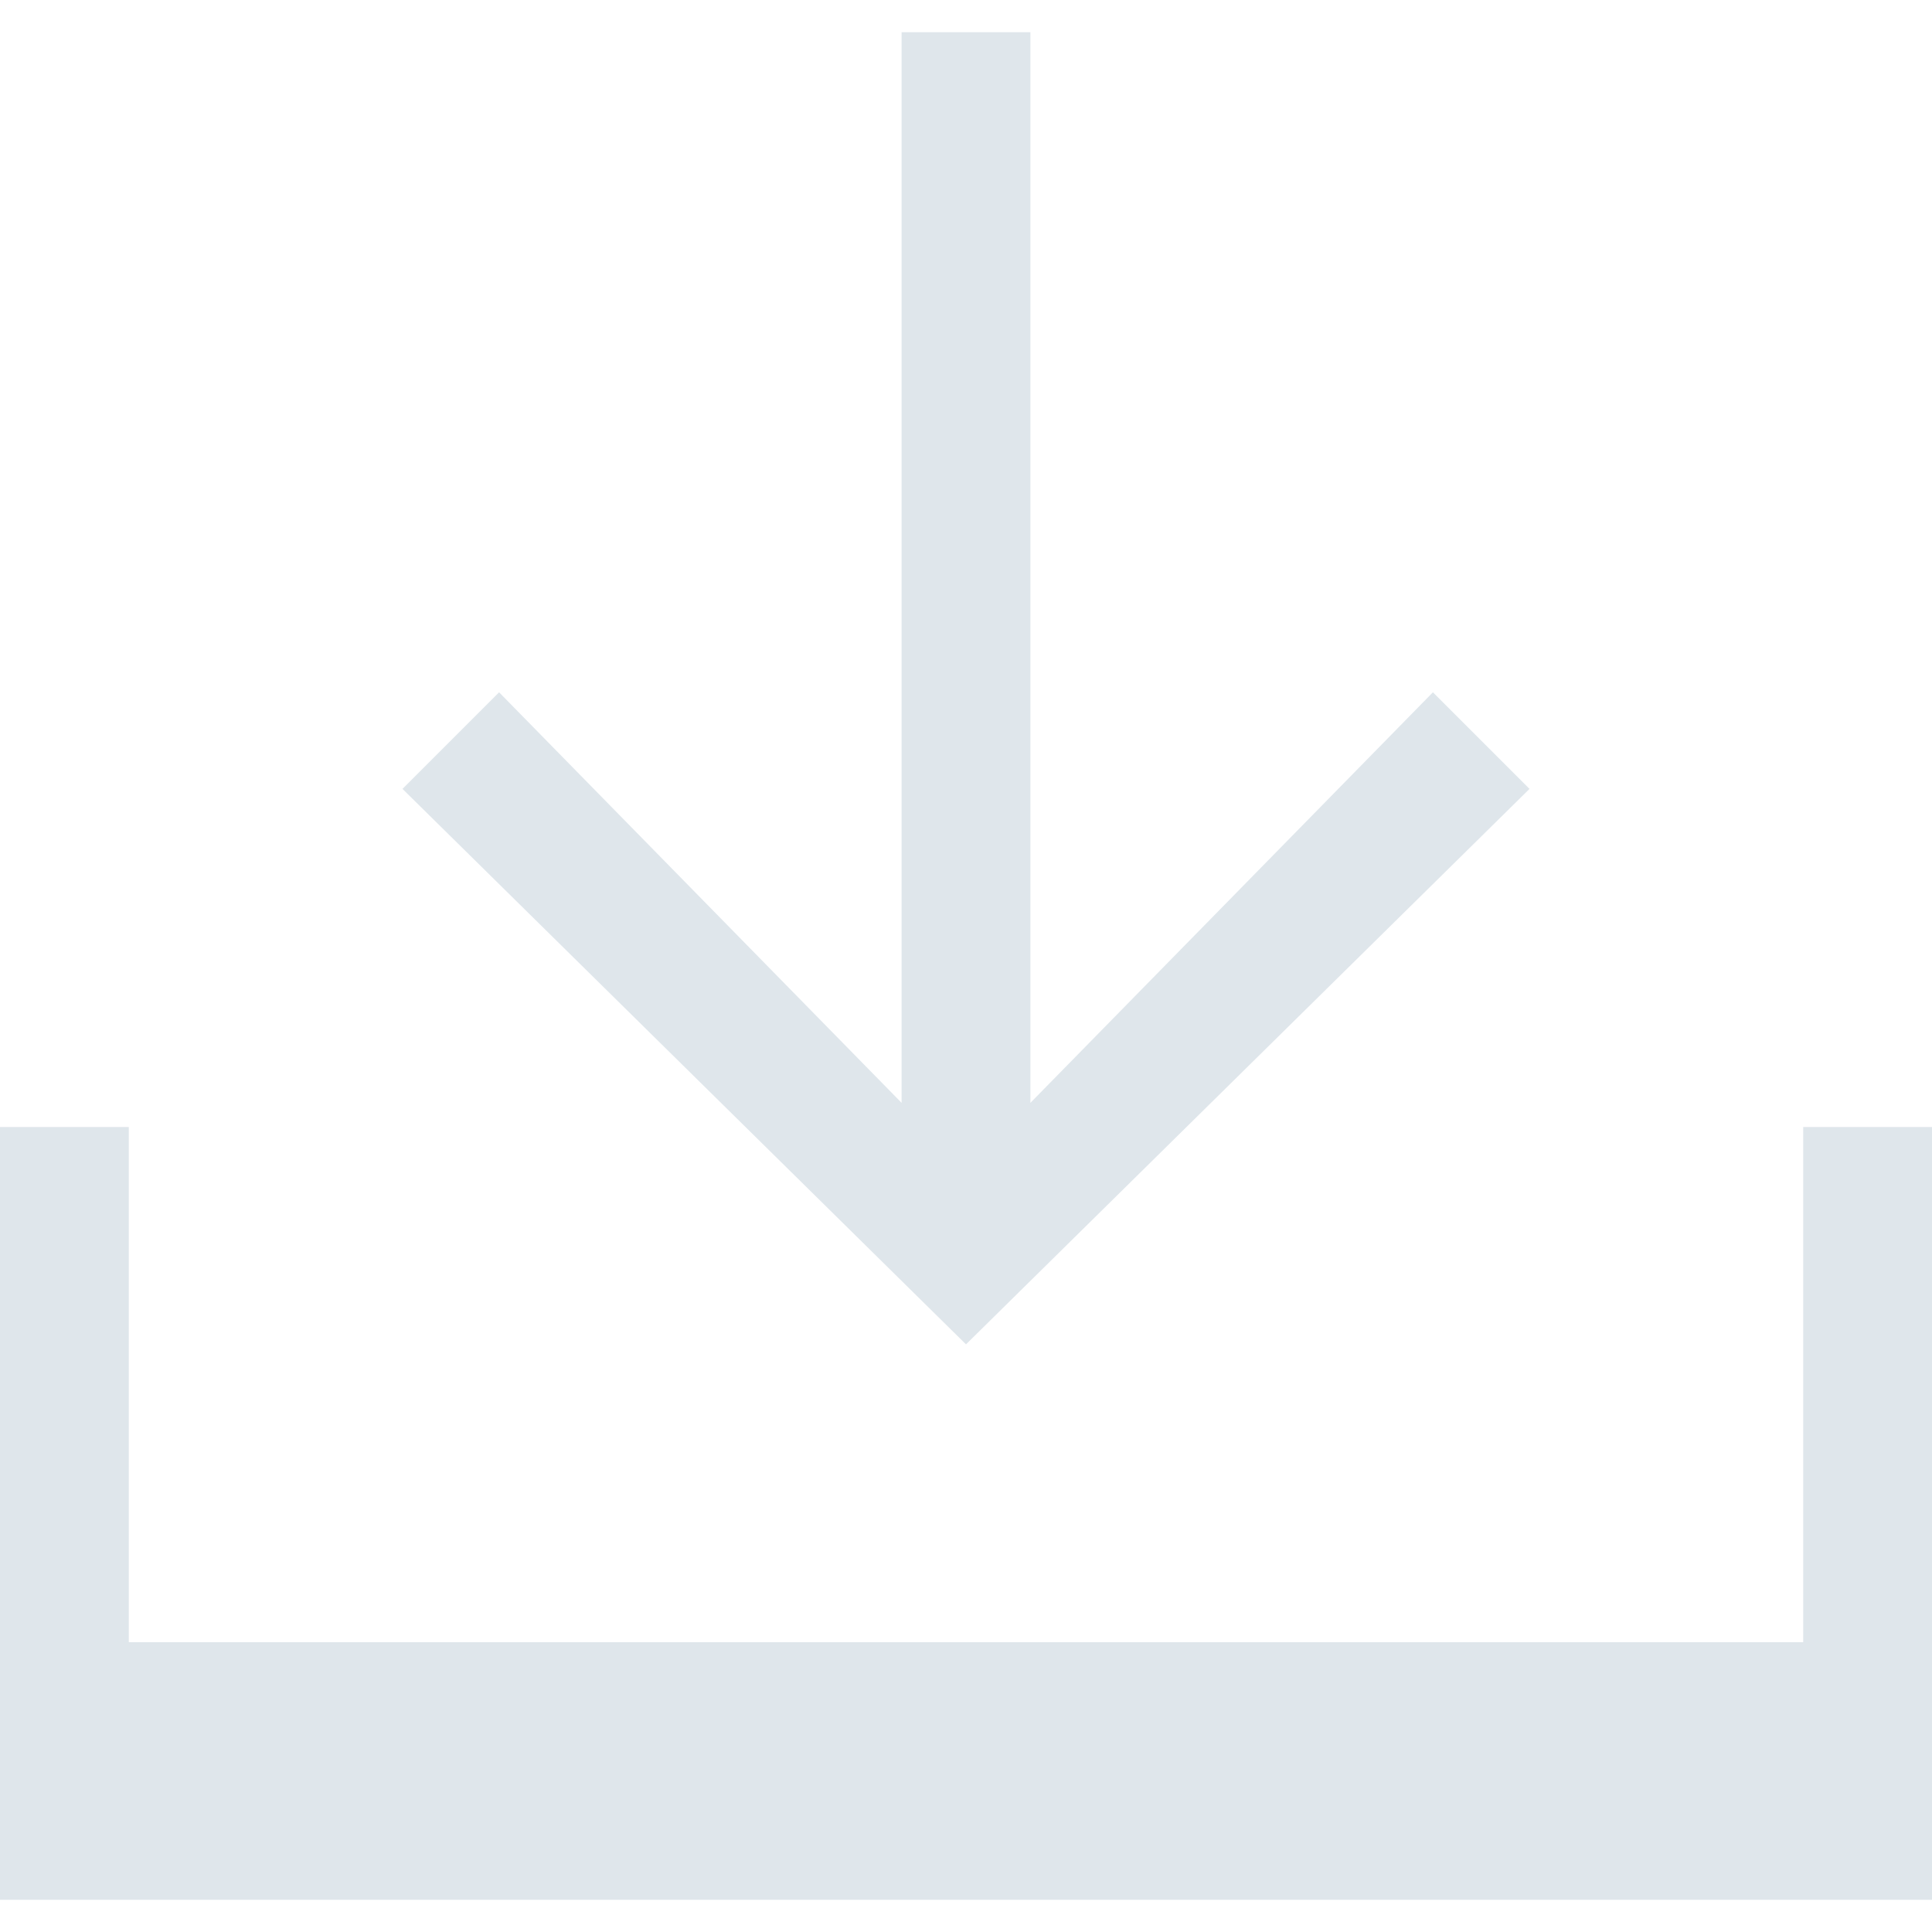
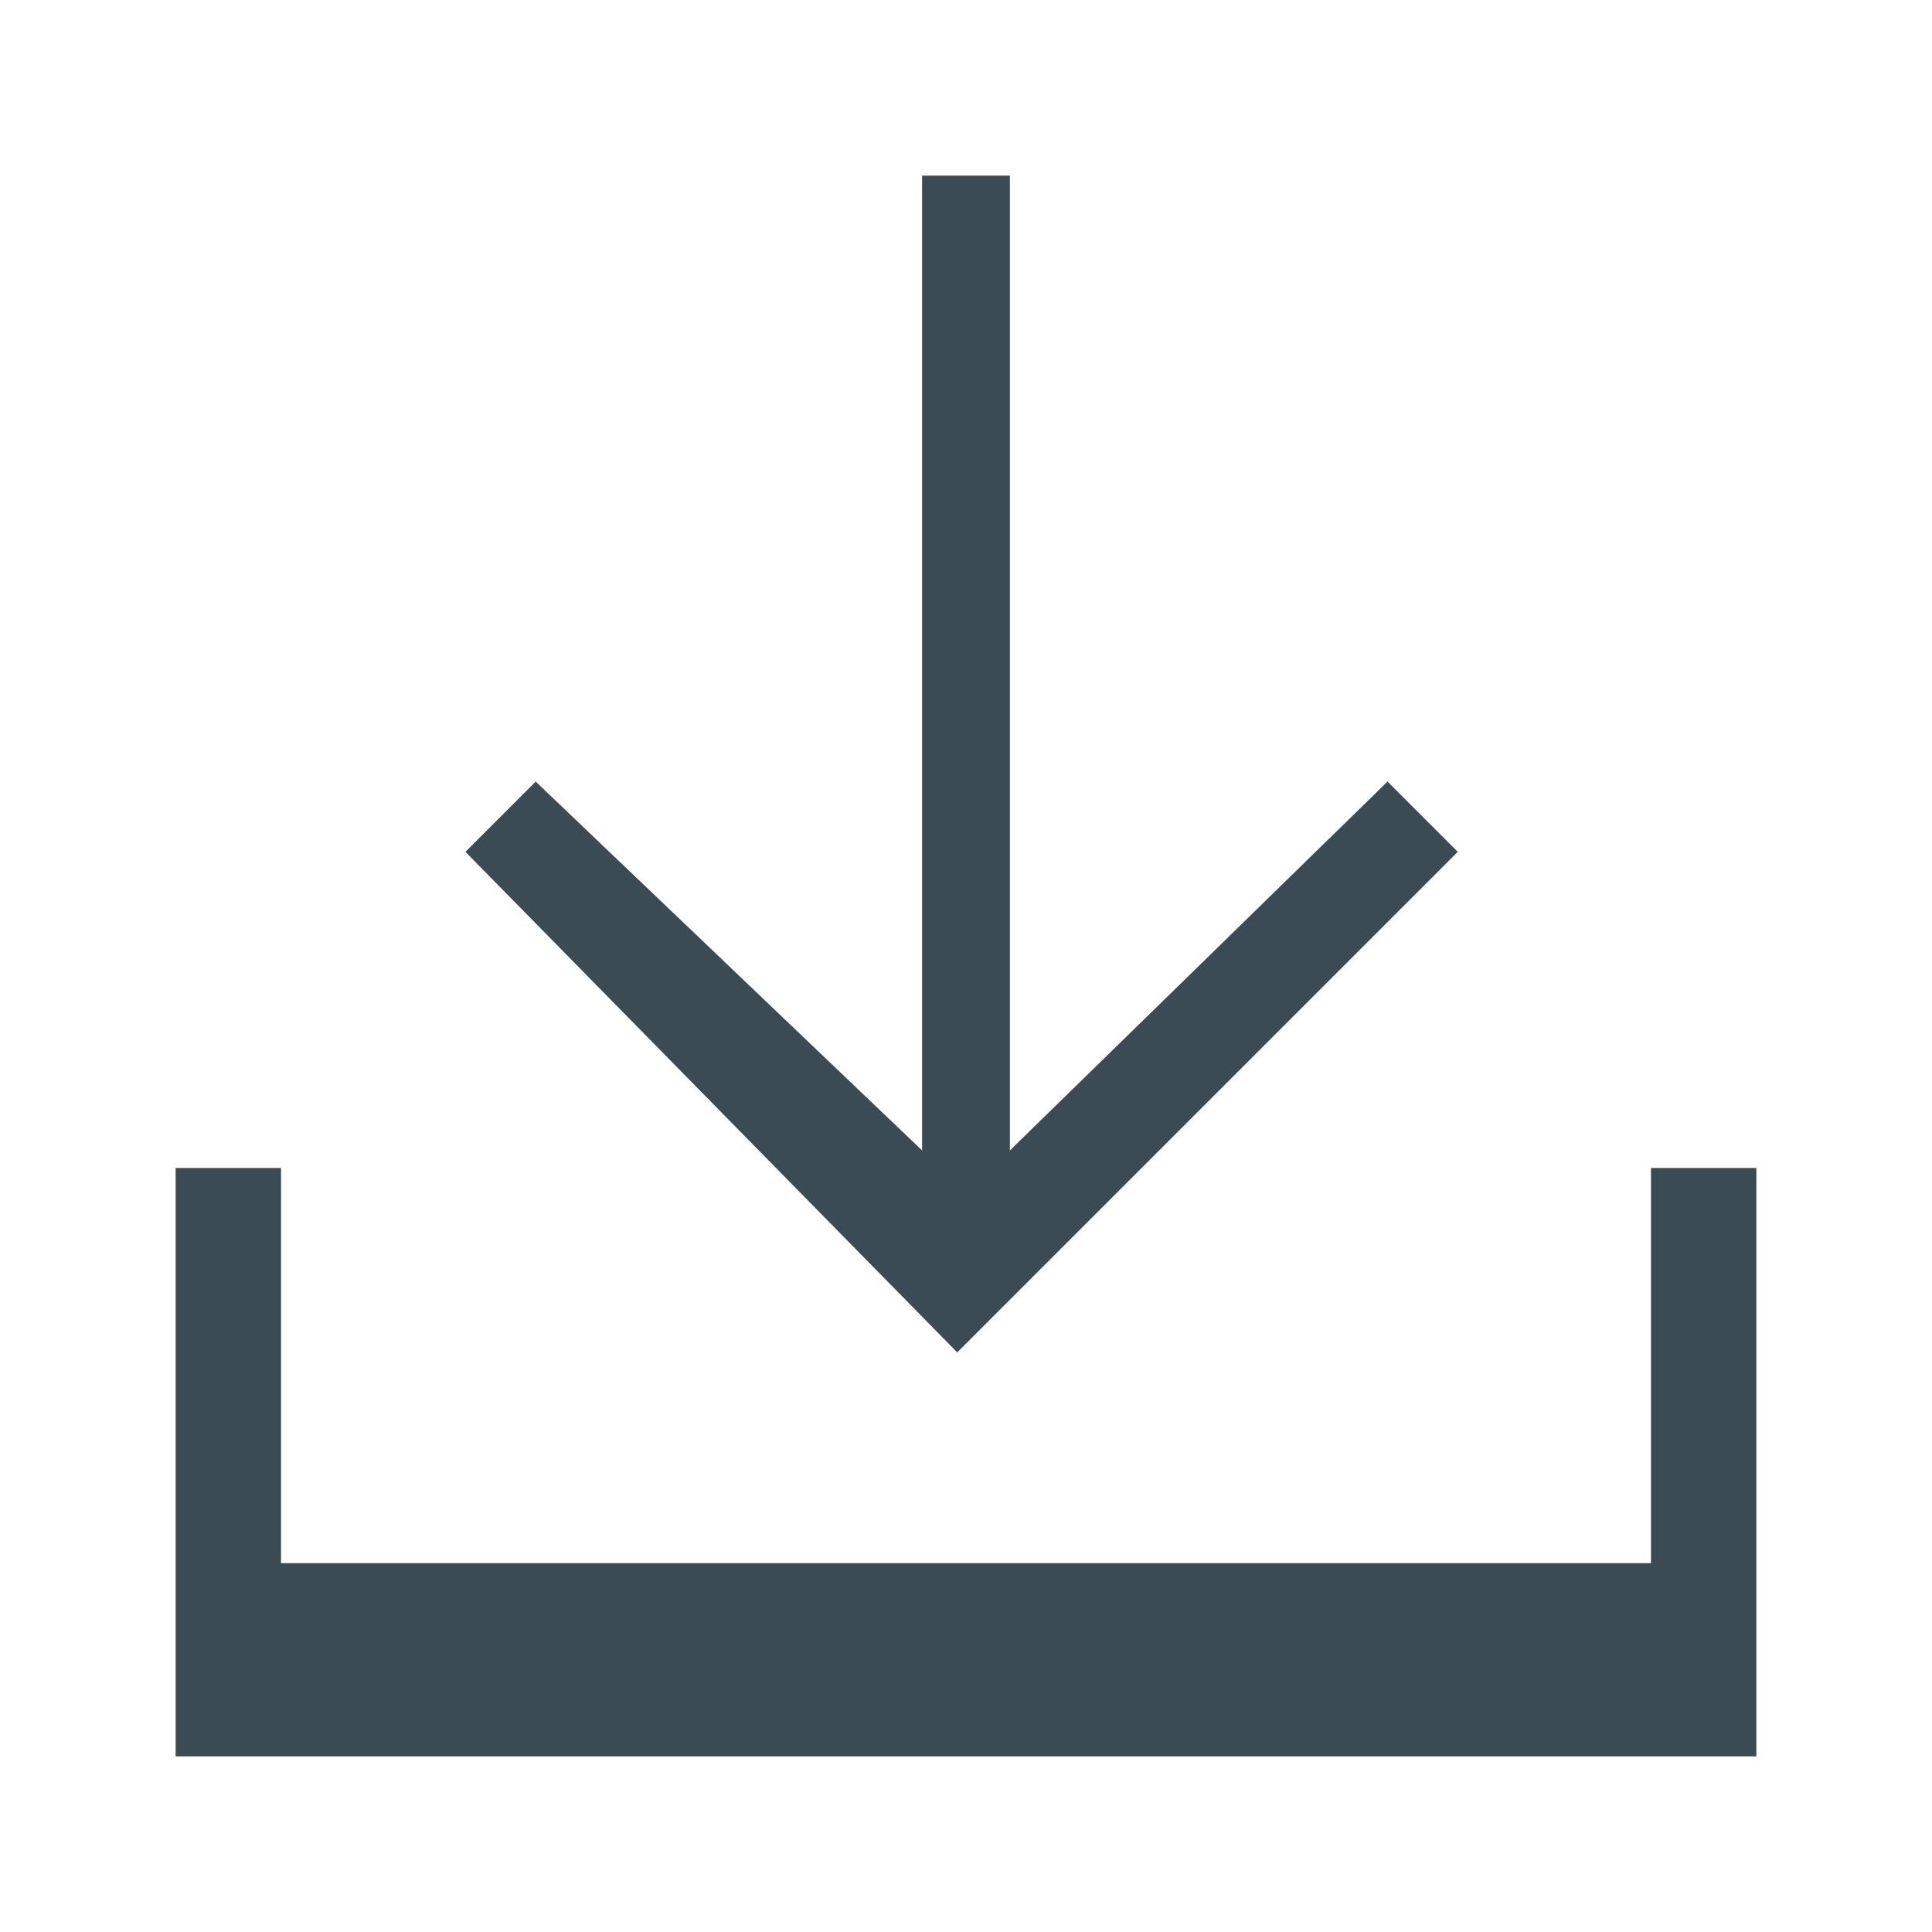
- <svg xmlns="http://www.w3.org/2000/svg" version="1.1" id="Layer_1" x="0px" y="0px" width="24px" height="24px" viewBox="0 0 24 24" style="enable-background:new 0 0 24 24;" xml:space="preserve">
+ <svg xmlns="http://www.w3.org/2000/svg" version="1.1" id="Layer_1" x="0px" y="0px" viewBox="0 0 22 22" style="enable-background:new 0 0 22 22;" xml:space="preserve">
  <style type="text/css">
- 	.st0{fill:#DFE6EB;}
+ 	.st0{fill:#3B4B54;}
</style>
  <g>
-     <polygon class="st0" points="19,9.8 17.8,8.6 12.8,13.7 12.8,0.4 11.2,0.4 11.2,13.7 6.2,8.6 5,9.8 12,16.7  " />
-     <polygon class="st0" points="22.4,14 22.4,20.4 1.6,20.4 1.6,14 0,14 0,20.4 0,23.6 1.6,23.6 22.4,23.6 24,23.6 24,20.4 24,14  " />
+     <polygon class="st0" points="18.8,13.3 18.8,17.8 3.2,17.8 3.2,13.3 2,13.3 2,20 20,20 20,13.3  " />
+     <polygon class="st0" points="16.6,9.7 15.8,8.9 11.5,13.1 11.5,2 10.5,2 10.5,13.1 6.1,8.9 5.3,9.7 10.9,15.4  " />
  </g>
</svg>
